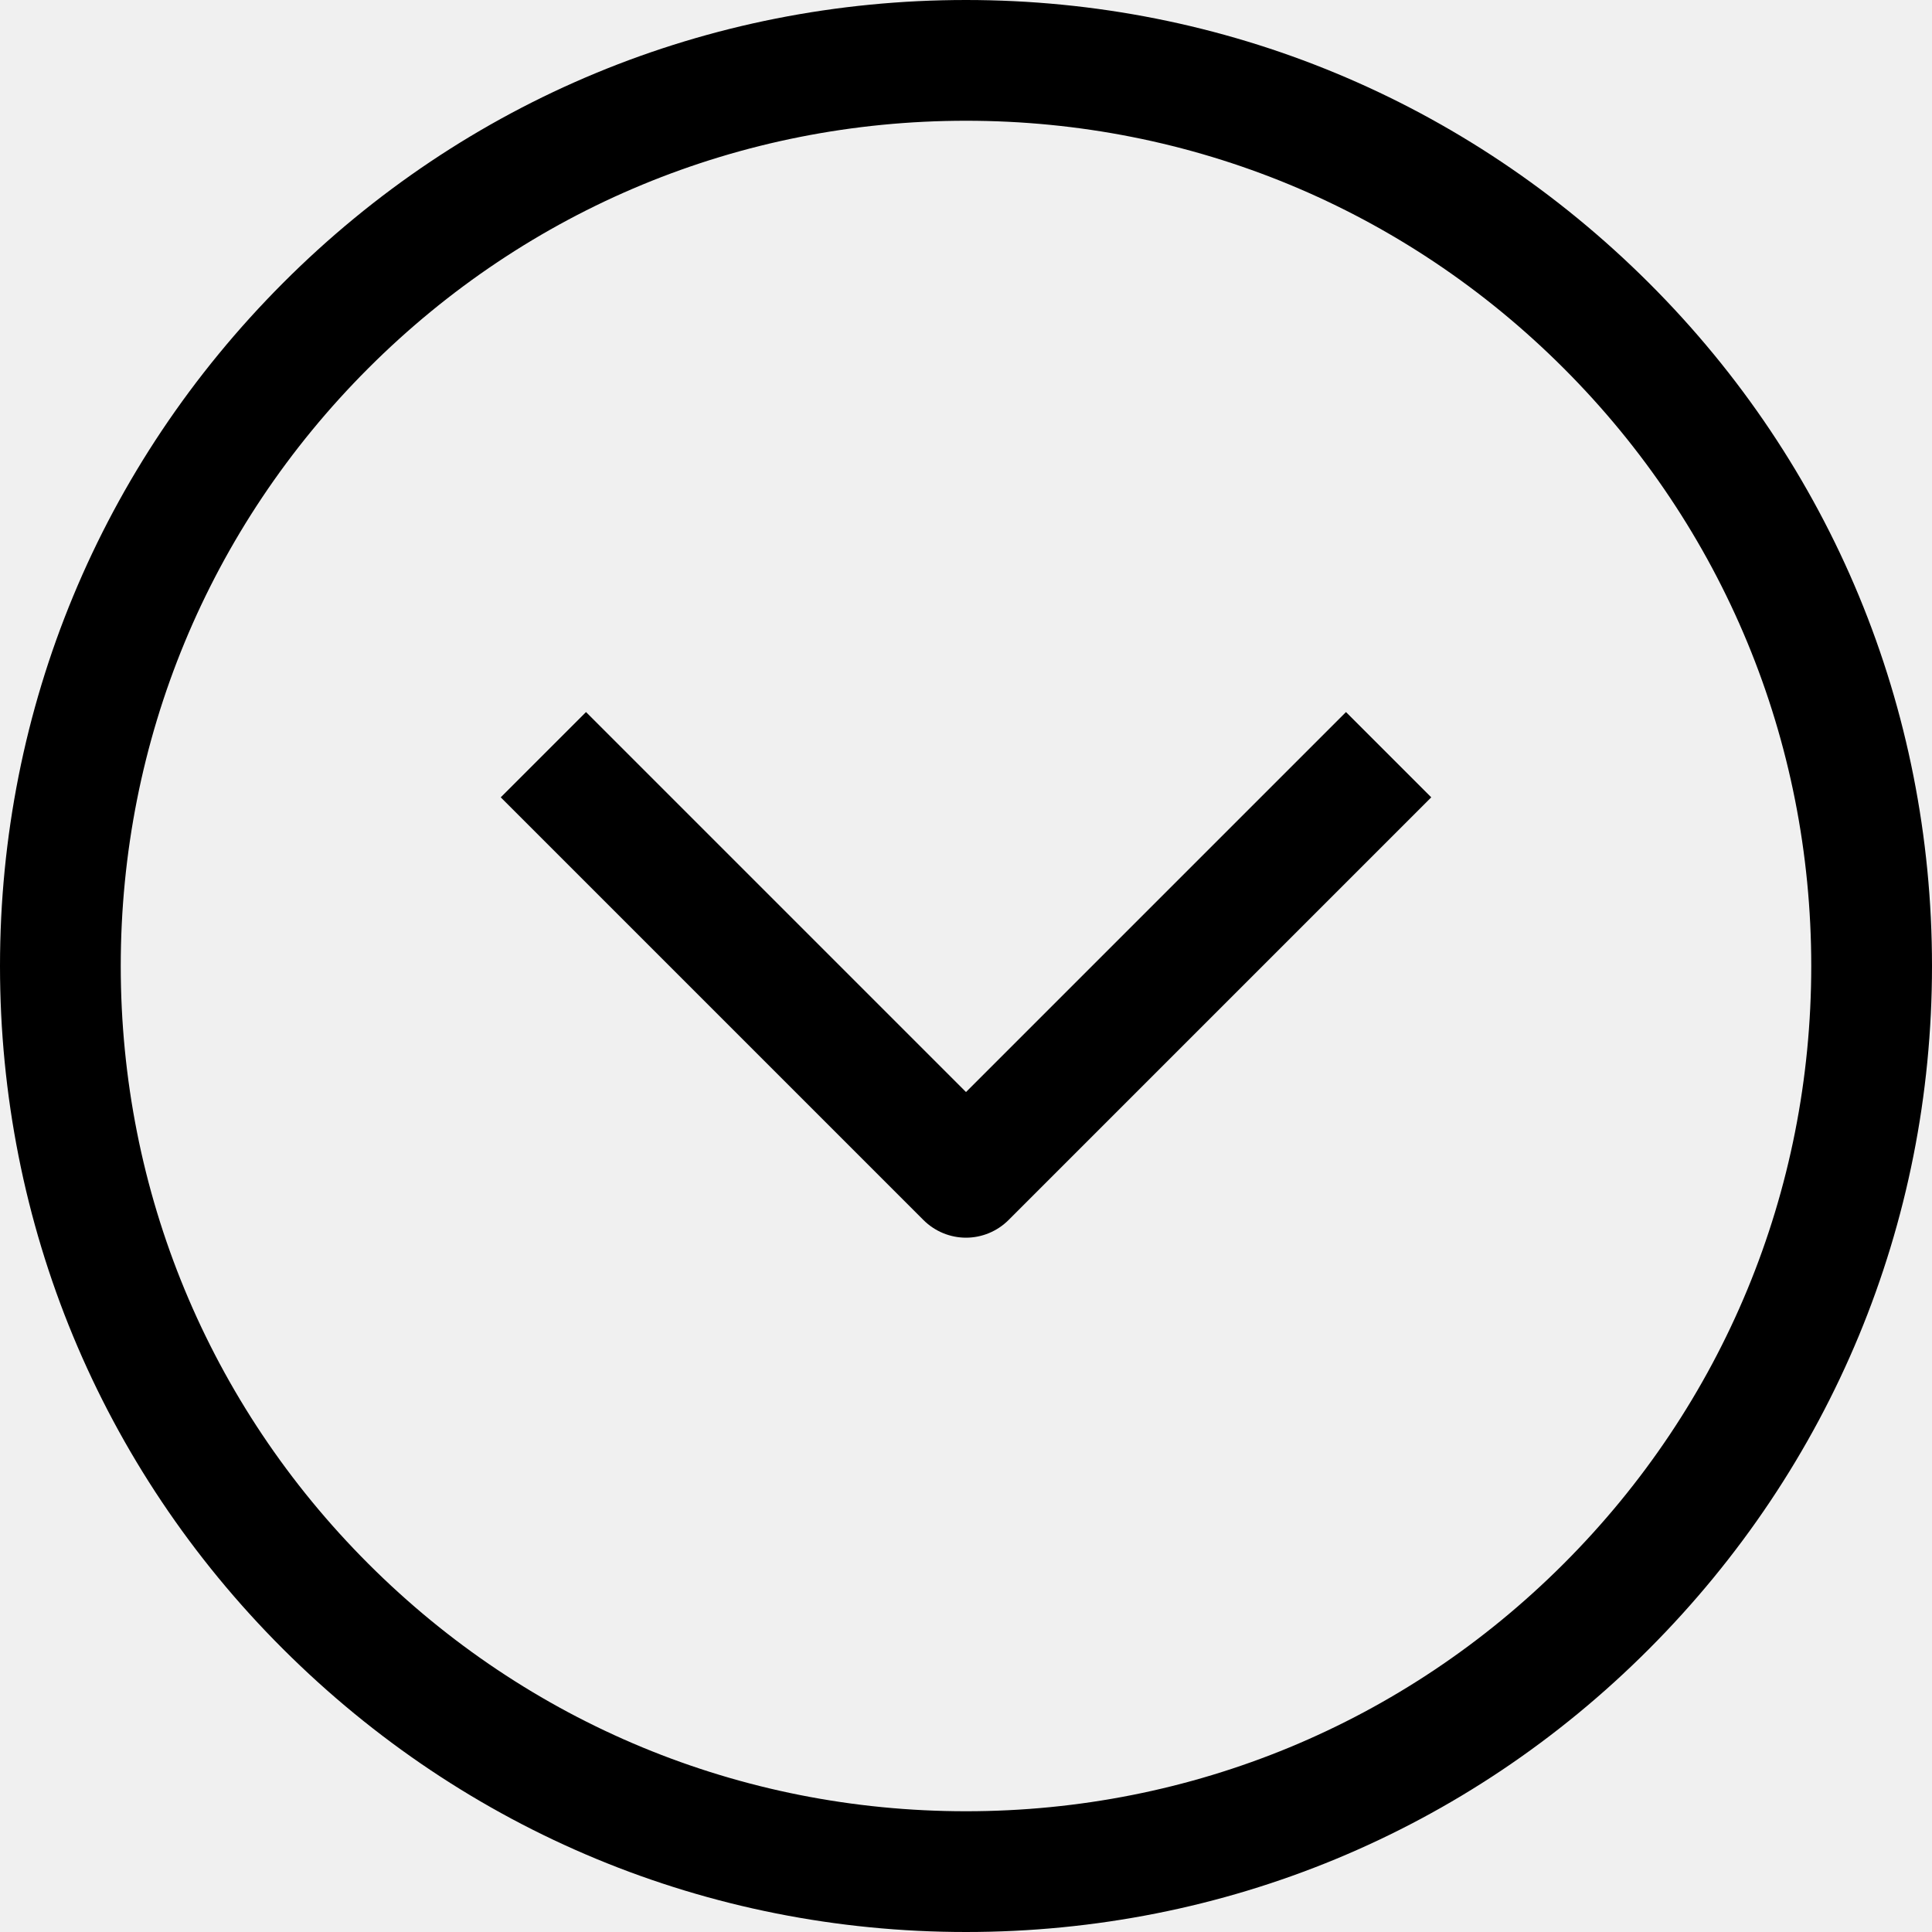
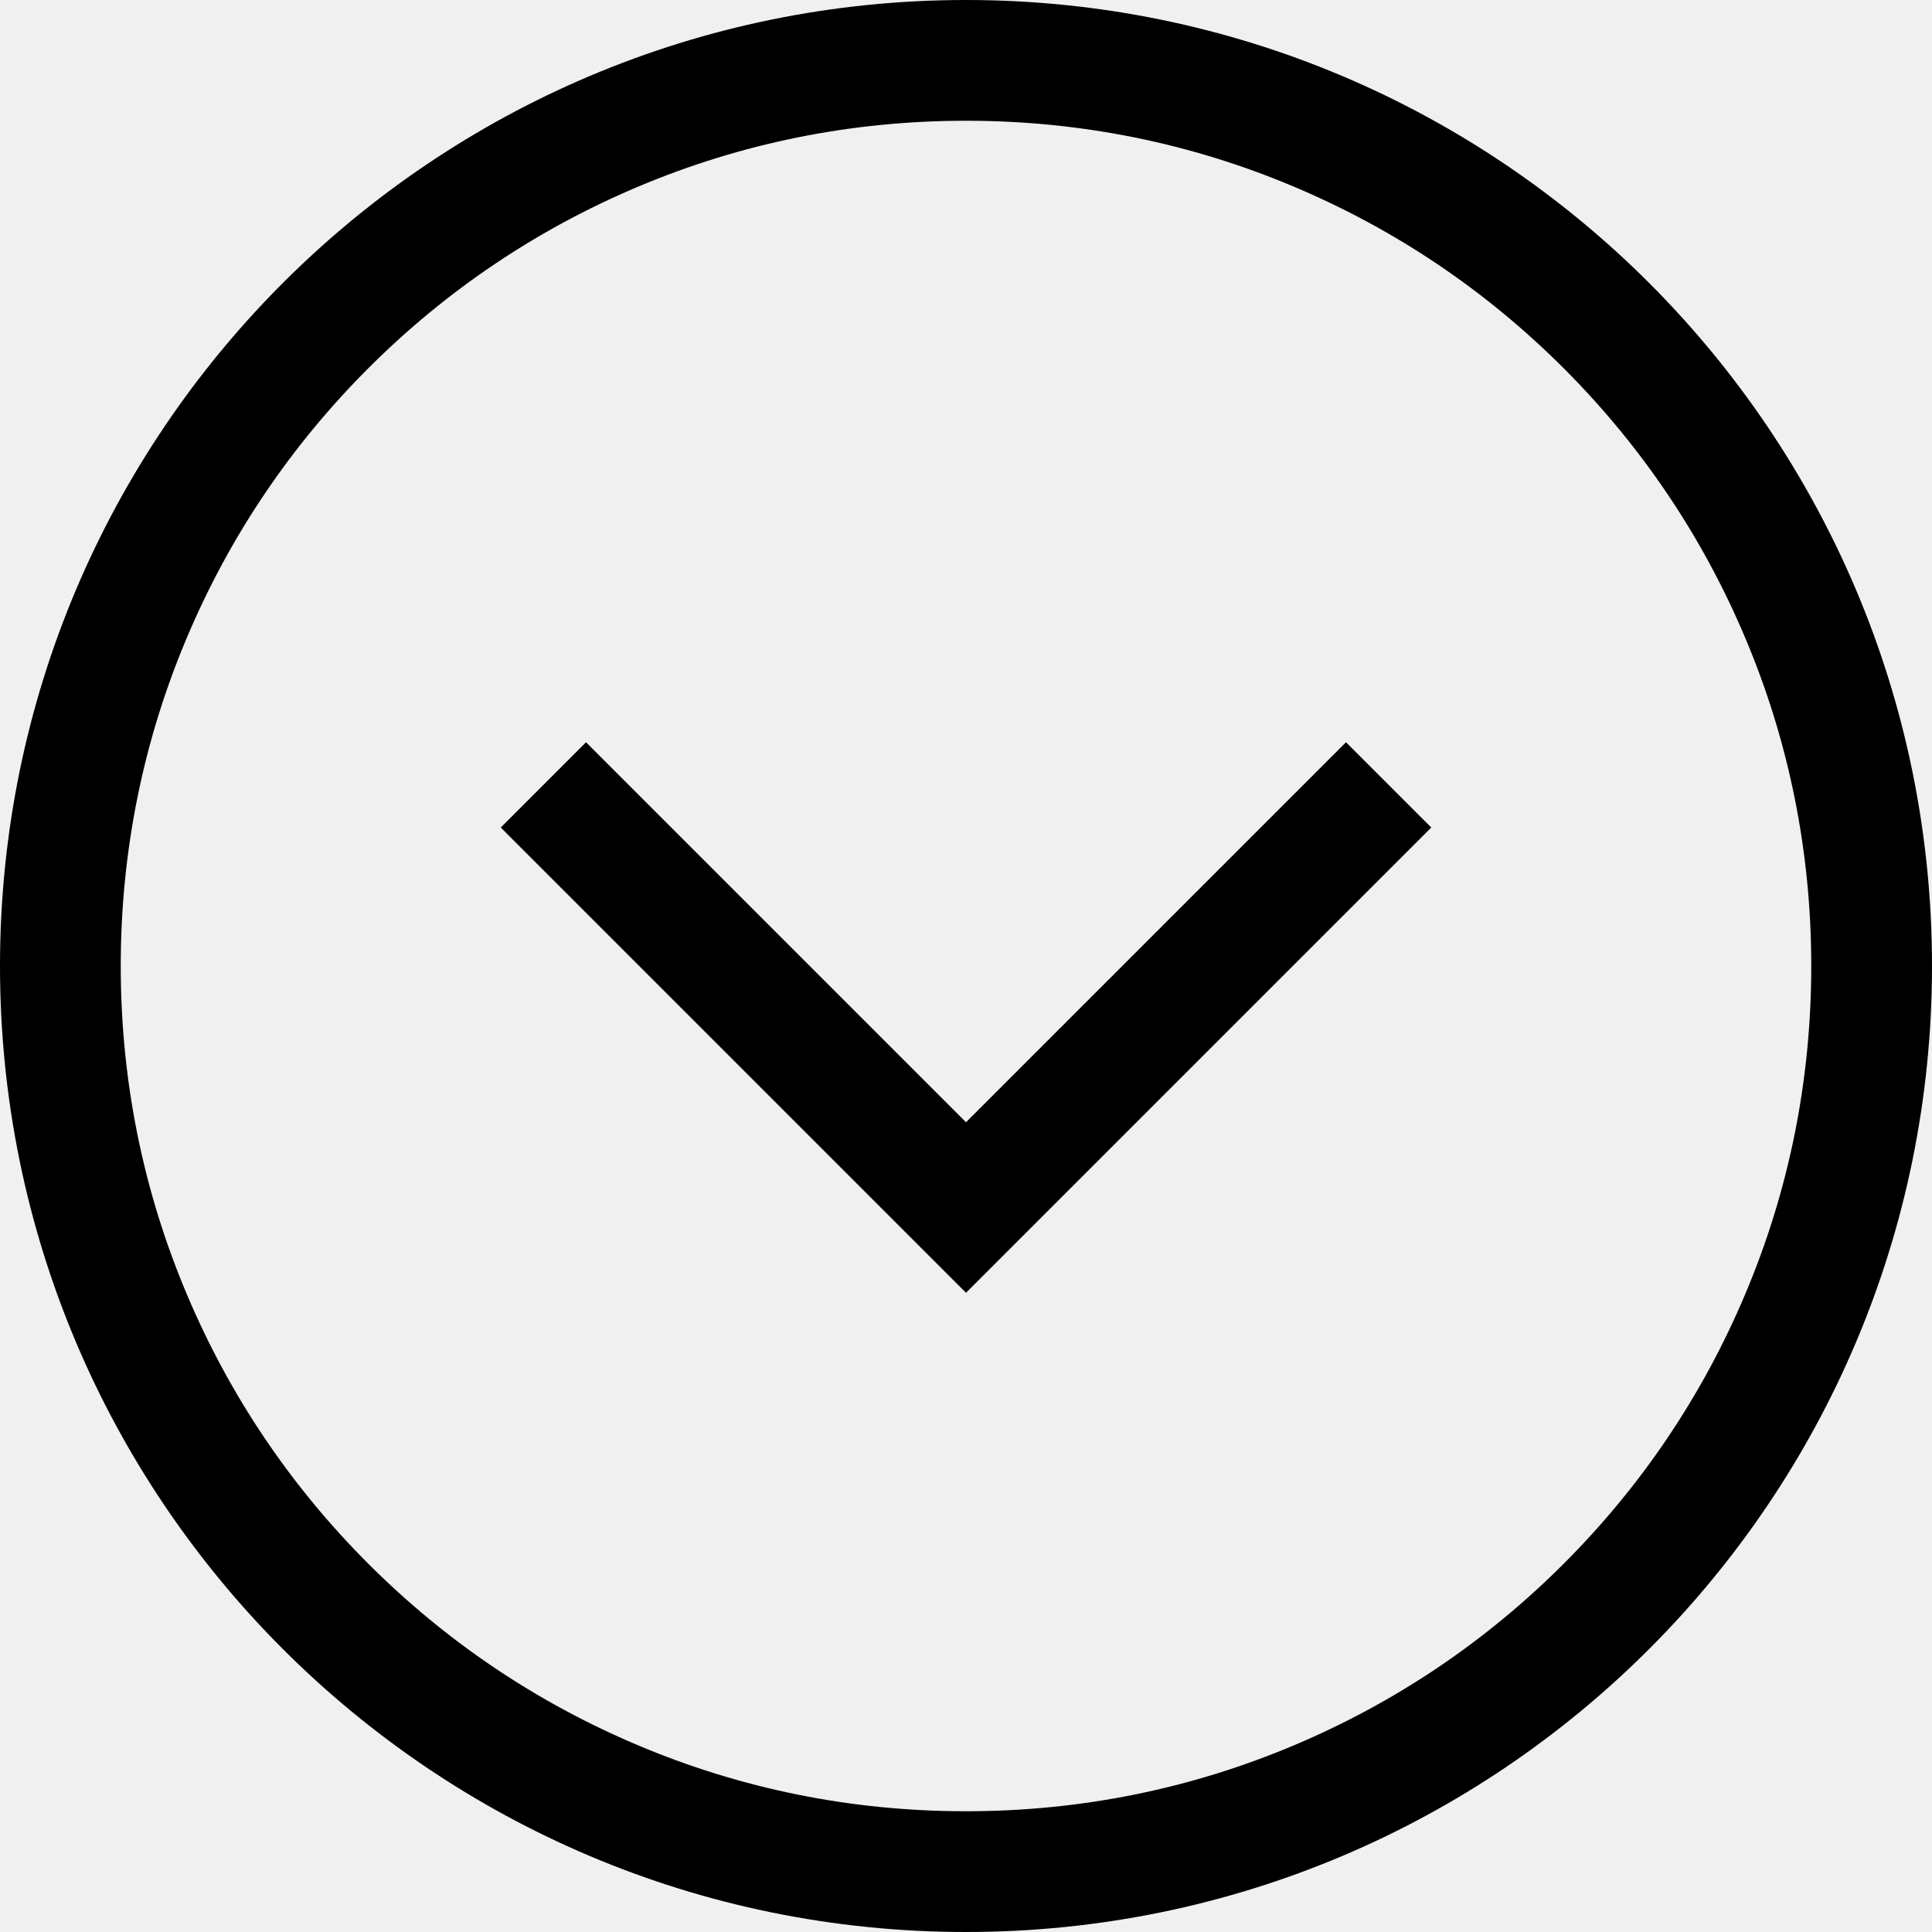
<svg xmlns="http://www.w3.org/2000/svg" version="1.1" id="Livello_1" x="0px" y="0px" viewBox="0 0 512 512" style="enable-background:new 0 0 512 512;" xml:space="preserve">
-   <style type="text/css">
- 	.st0{stroke:#000000;stroke-width:64;stroke-miterlimit:10;}
- 	.st1{stroke:#000000;stroke-width:32;stroke-miterlimit:10;}
- 	.st2{stroke:#000000;stroke-width:96;stroke-miterlimit:10;}
- 	.st3{fill:none;stroke:#FFFFFF;stroke-width:32;stroke-miterlimit:10;}
- 	.st4{fill:none;stroke:#000000;stroke-width:32;stroke-linejoin:round;stroke-miterlimit:10;}
- 	.st5{fill:none;stroke:#000000;stroke-width:64;stroke-linejoin:round;stroke-miterlimit:10;}
- 	.st6{fill:none;stroke:#000000;stroke-width:96;stroke-linejoin:round;stroke-miterlimit:10;}
- 	.st7{fill:#FFFFFF;}
- </style>
-   <g>
-     <path d="M256,289.4L155.3,188.7l-22.6,22.6l112,112c3.1,3.1,7.2,4.7,11.3,4.7s8.2-1.6,11.3-4.7l112-112l-22.6-22.6L256,289.4z" />
-     <path d="M256,0C187.6,0,123.3,26.6,75,75S0,187.6,0,256s26.6,132.7,75,181s112.6,75,181,75s132.7-26.6,181-75s75-112.6,75-181   s-26.6-132.7-75-181S324.4,0,256,0z M414.4,414.4C372.1,456.7,315.8,480,256,480s-116.1-23.3-158.4-65.6   C55.3,372.1,32,315.8,32,256S55.3,139.9,97.6,97.6C139.9,55.3,196.2,32,256,32s116.1,23.3,158.4,65.6   C456.7,139.9,480,196.2,480,256S456.7,372.1,414.4,414.4z" />
-   </g>
+   <path d="M256,0C114.6,0,0,114.6,0,256s114.6,256,256,256s256-114.6,256-256S397.4,0,256,0z M480,256c0,30.3-5.9,59.6-17.6,87.2  c-11.3,26.7-27.4,50.6-48,71.2c-20.6,20.6-44.5,36.7-71.2,48C315.6,474.1,286.3,480,256,480s-59.6-5.9-87.2-17.6  c-26.7-11.3-50.6-27.4-71.2-48c-20.6-20.6-36.7-44.5-48-71.2C37.9,315.6,32,286.3,32,256s5.9-59.6,17.6-87.2  c11.3-26.7,27.4-50.6,48-71.2c20.6-20.6,44.5-36.7,71.2-48C196.4,37.9,225.7,32,256,32s59.6,5.9,87.2,17.6  c26.7,11.3,50.6,27.4,71.2,48c20.6,20.6,36.7,44.5,48,71.2C474.1,196.4,480,225.7,480,256z" />
+   <polygon points="256,297.4 155.3,196.7 132.7,219.3 256,342.6 379.3,219.3 356.7,196.7 " />
</svg>
